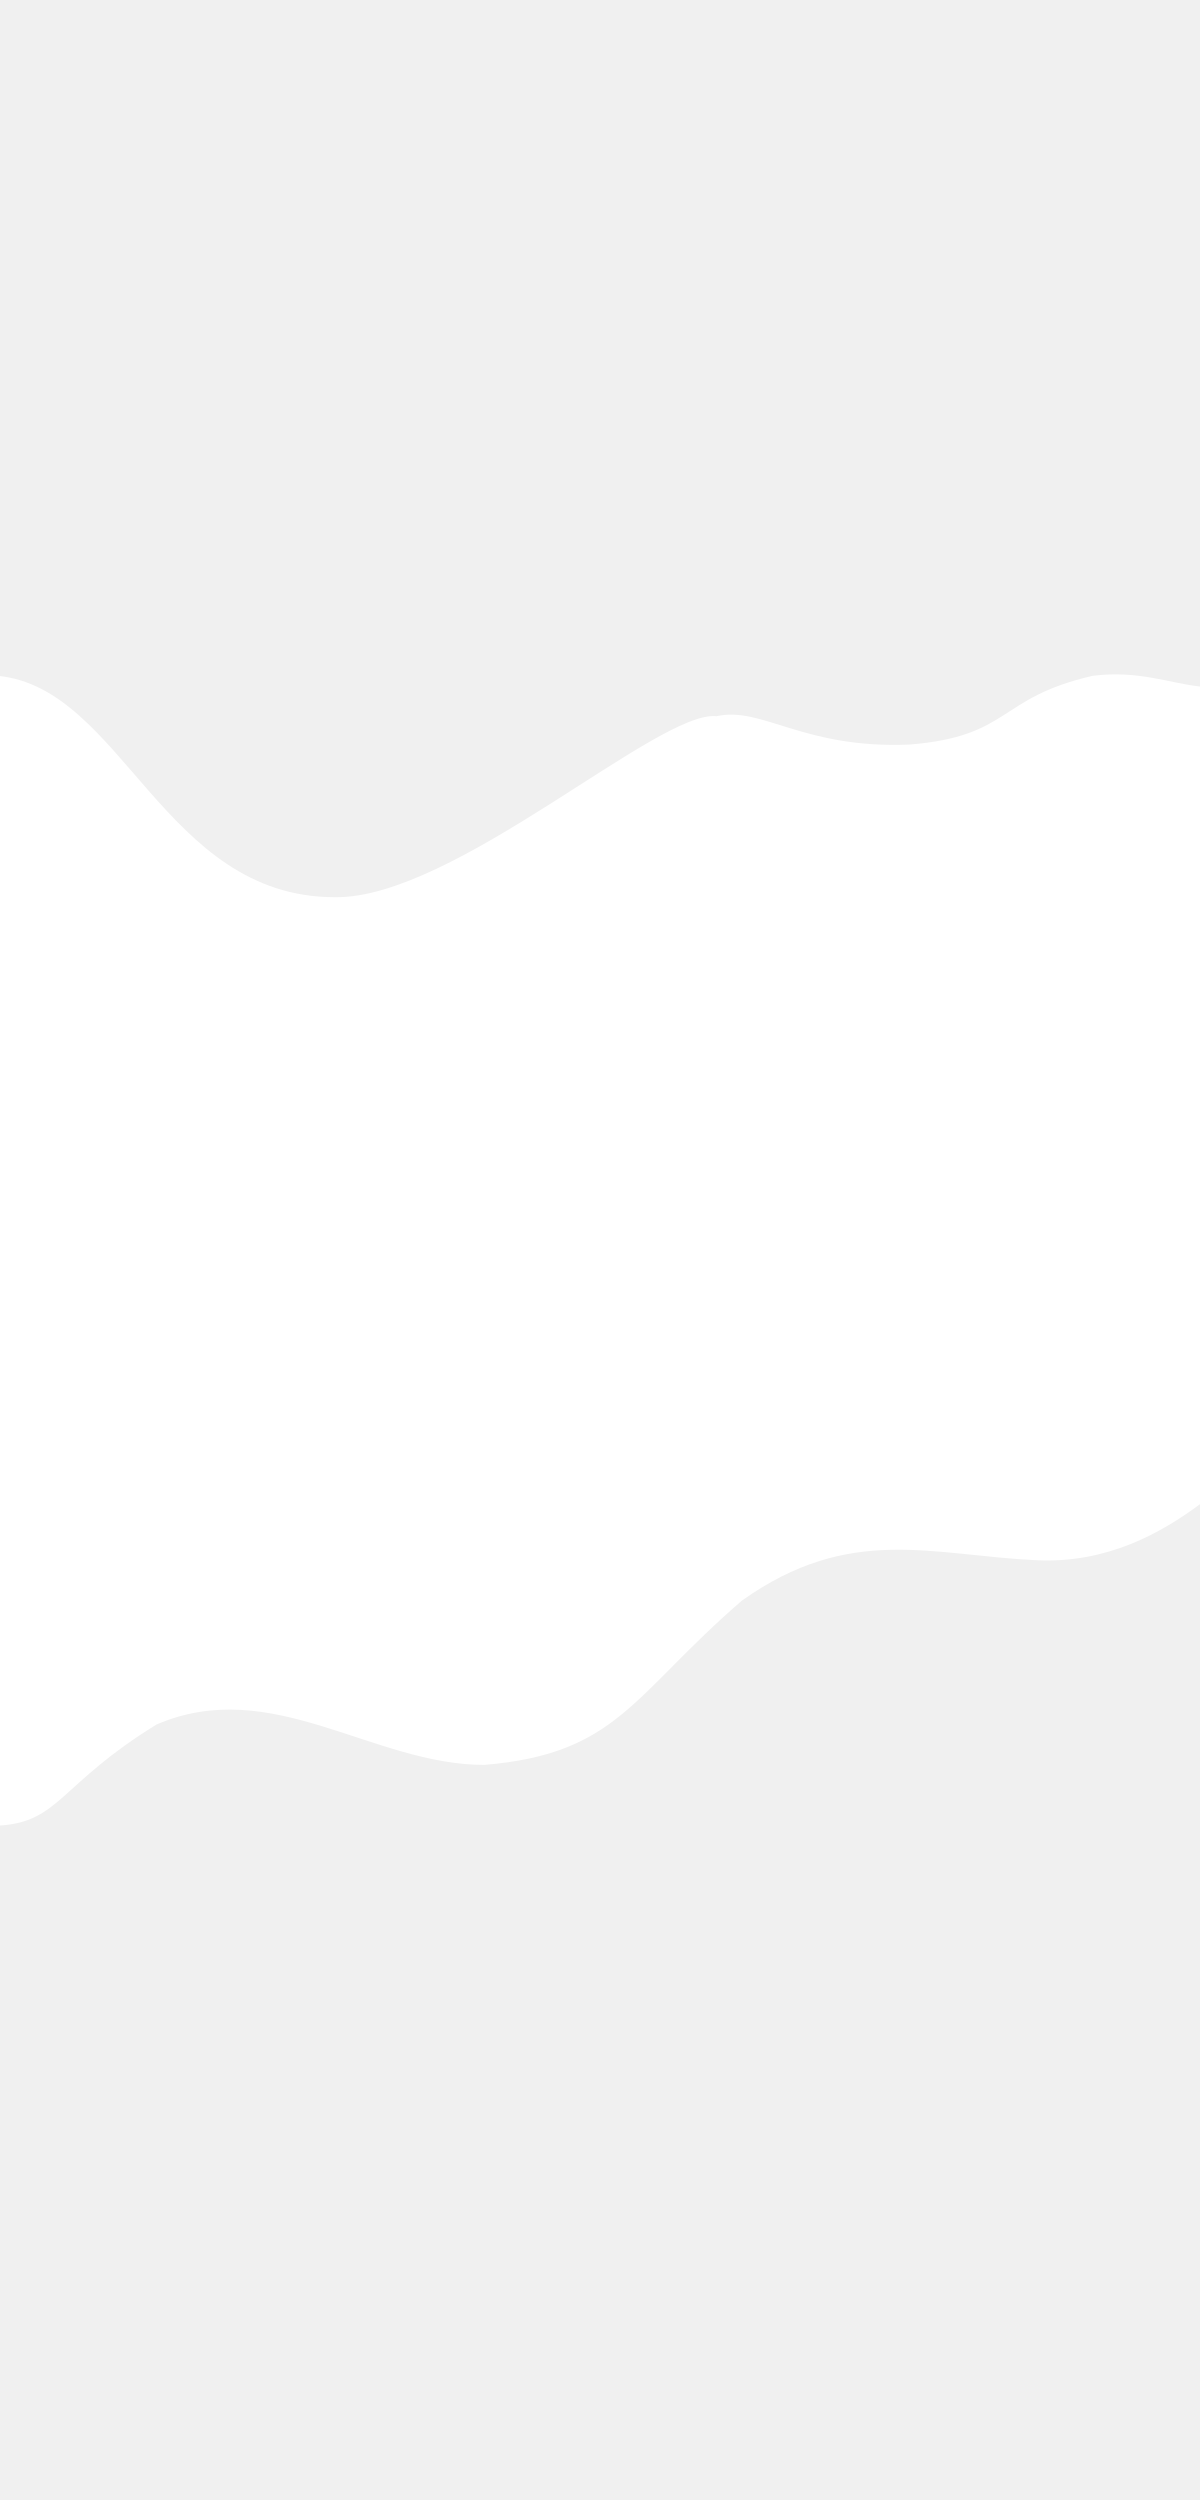
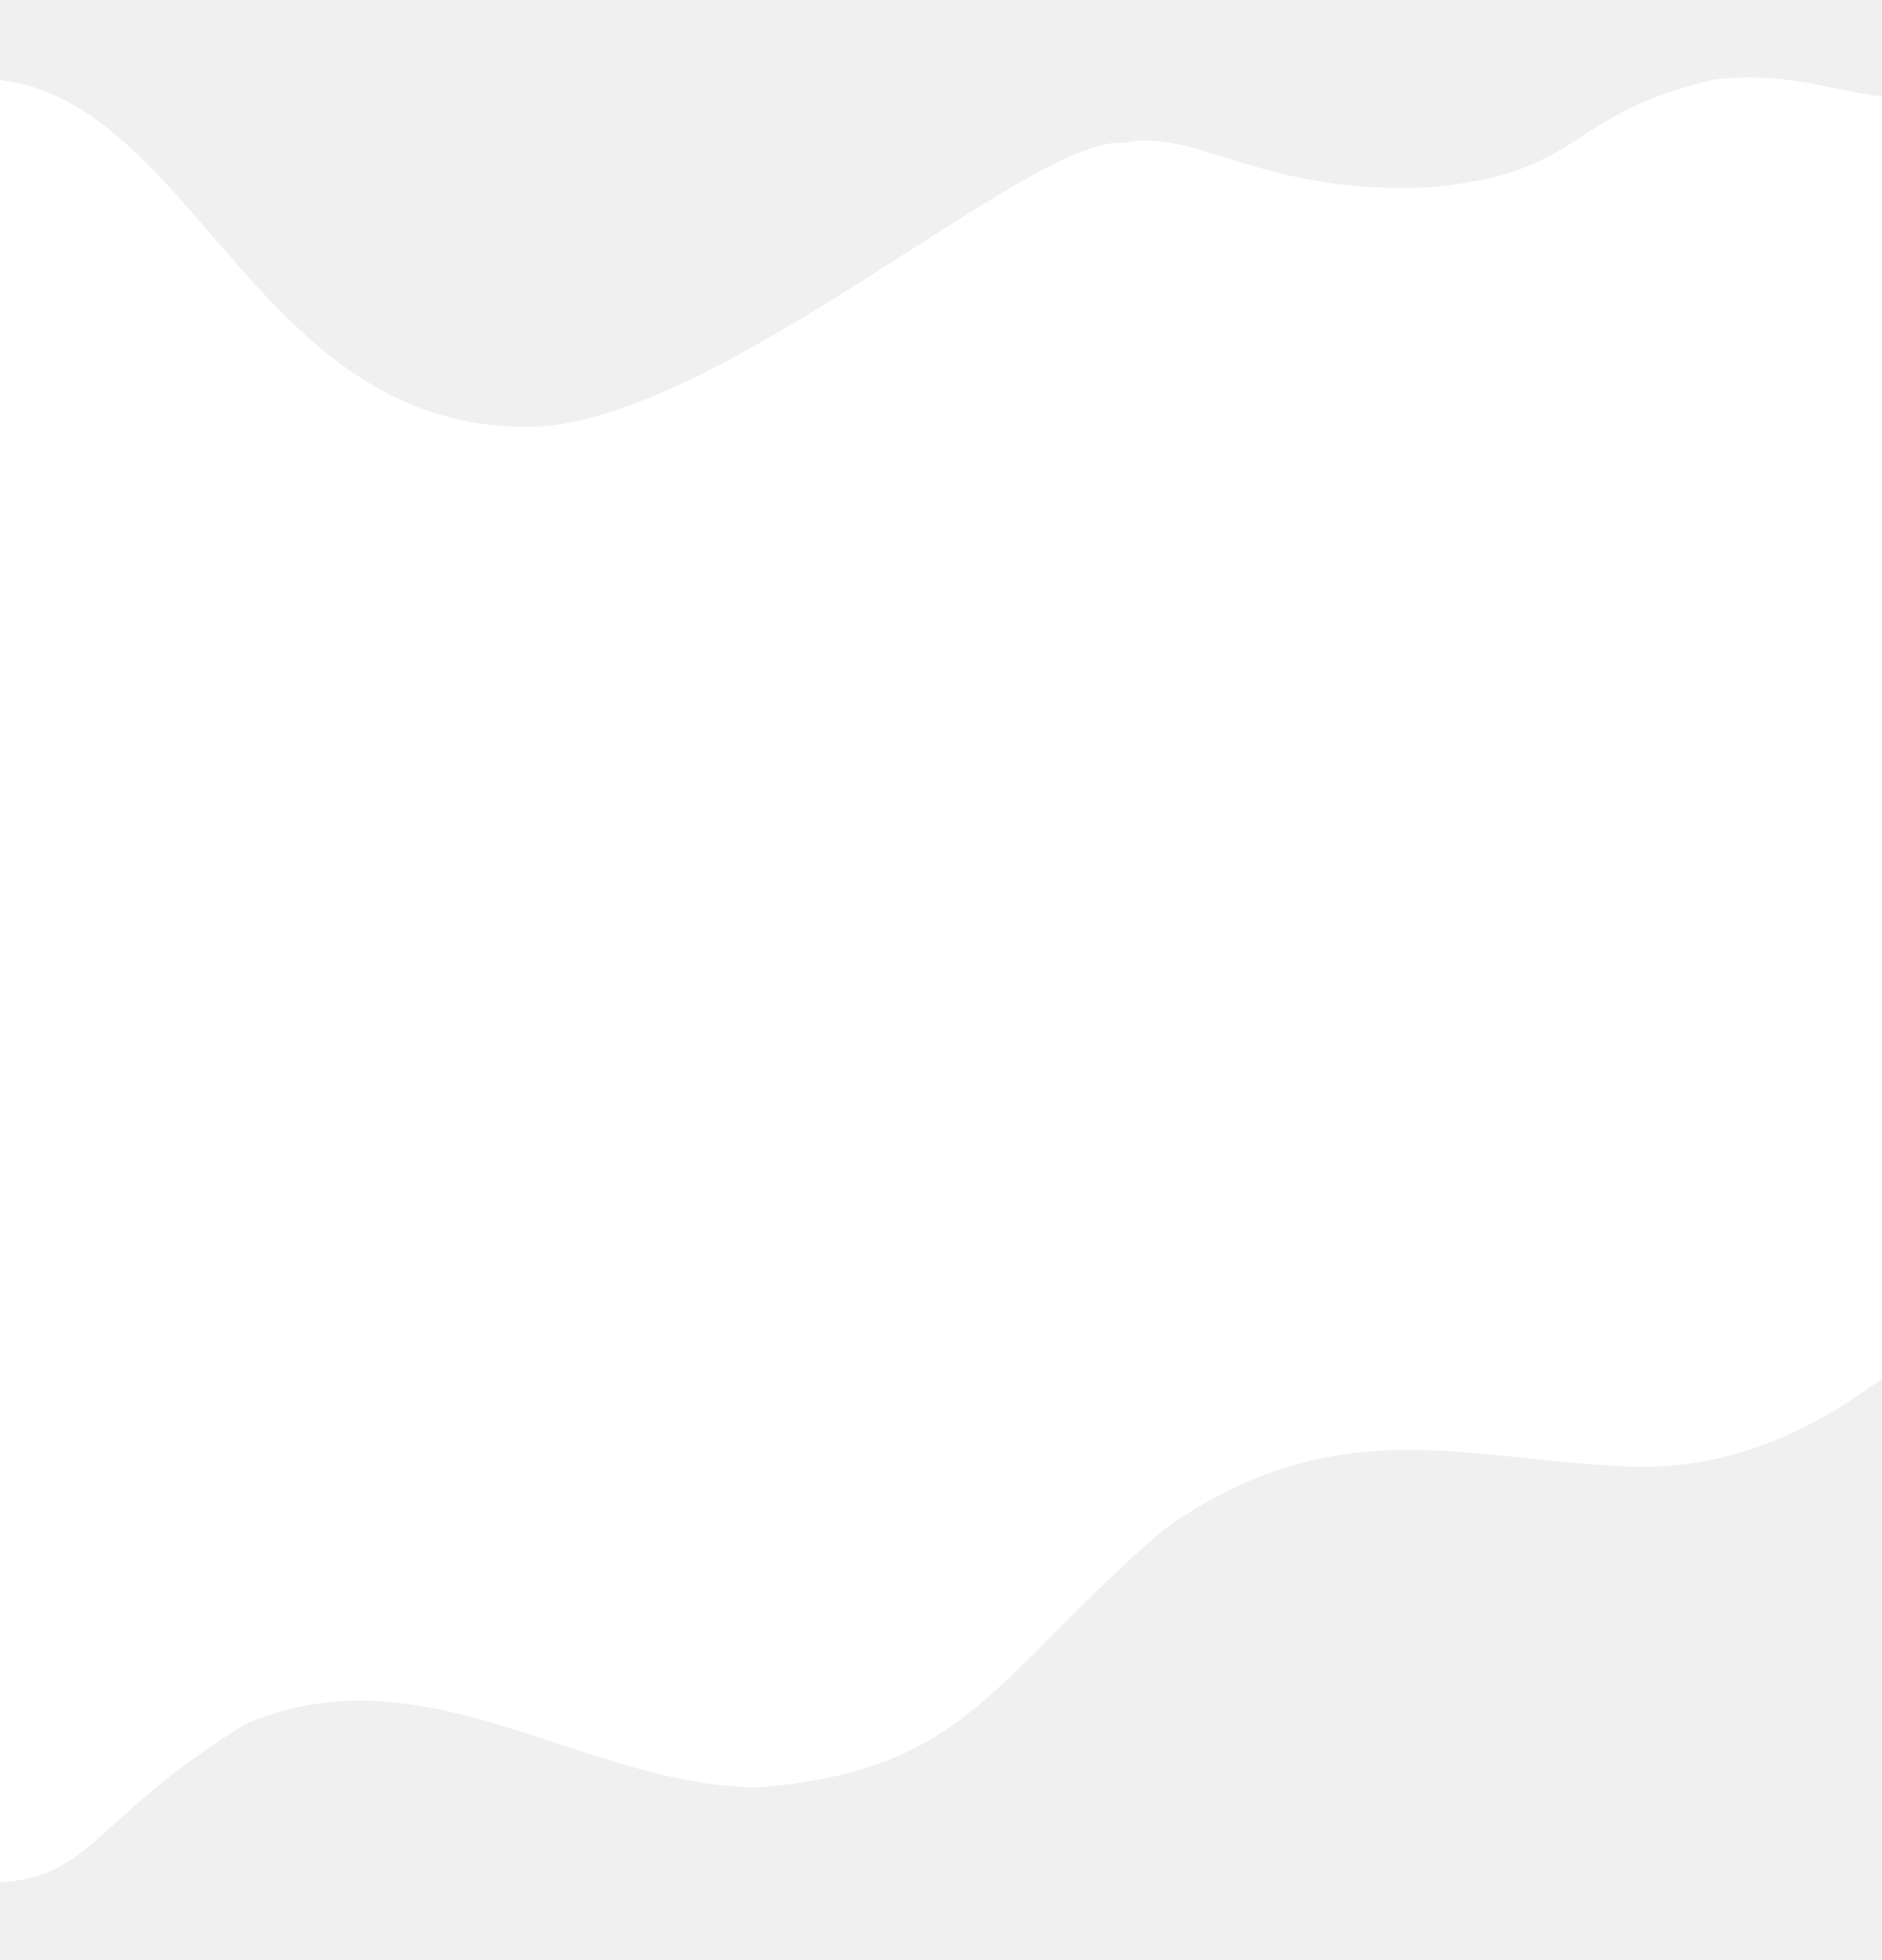
- <svg xmlns="http://www.w3.org/2000/svg" width="1920" height="4000" viewBox="0 0 1920 1842" fill="none">
+ <svg xmlns="http://www.w3.org/2000/svg" width="1920" height="2000" viewBox="0 0 1920 1842" fill="none">
  <path d="M535.959 356.531C260.98 356.531 196.485 21.175 -4 2.271V21.175C-4 14.874 -3.6 370.217 -2 1842C95.493 1836.33 94.993 1775.84 250.481 1680.18C434.967 1600.88 595.955 1744.83 774.941 1744.83C988.425 1727.06 1011.92 1633.3 1186.91 1482.07C1359.9 1358.82 1491.89 1409.86 1659.38 1417.42C1771.26 1422.47 1857.64 1373.92 1920 1327.68L1920.5 19.464C1870.66 14.314 1822.27 -6.897 1748.37 2.271C1594.88 37.522 1618.38 99.059 1455.39 112.292C1284.4 119.476 1219.91 50.665 1146.41 66.923C1053.42 56.715 726.445 359.177 535.959 356.531Z" fill="white" />
</svg>
